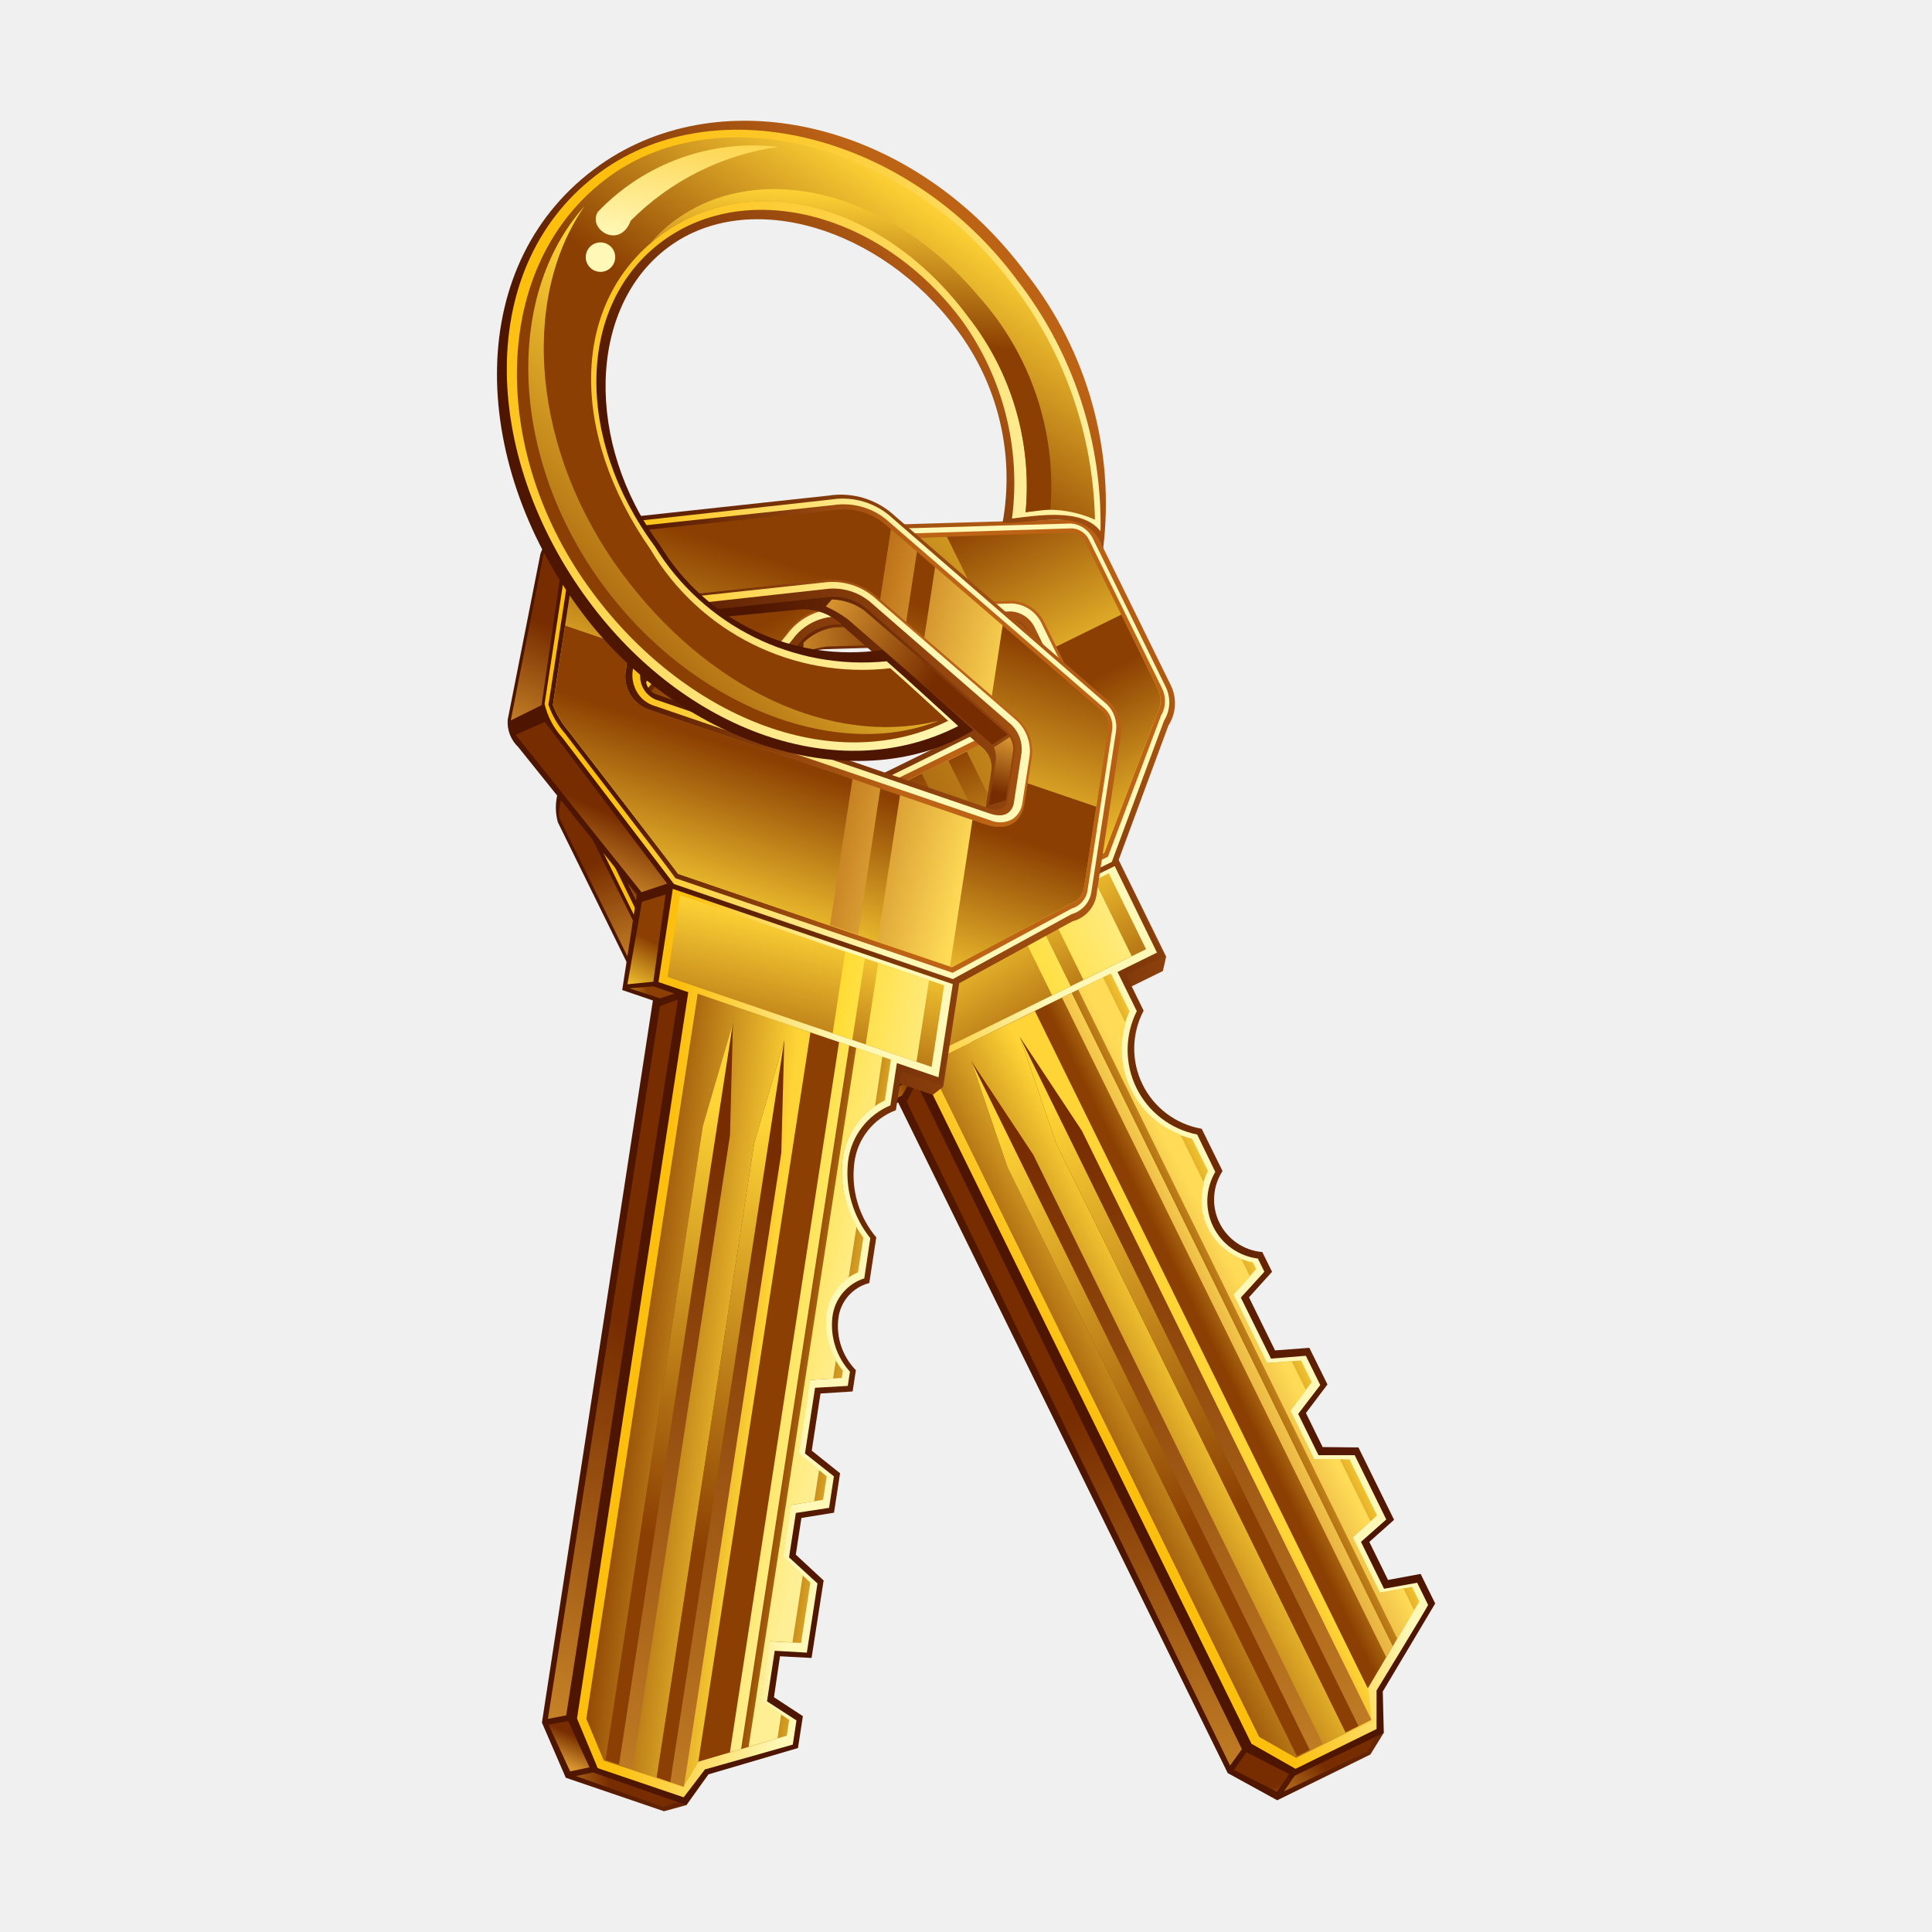
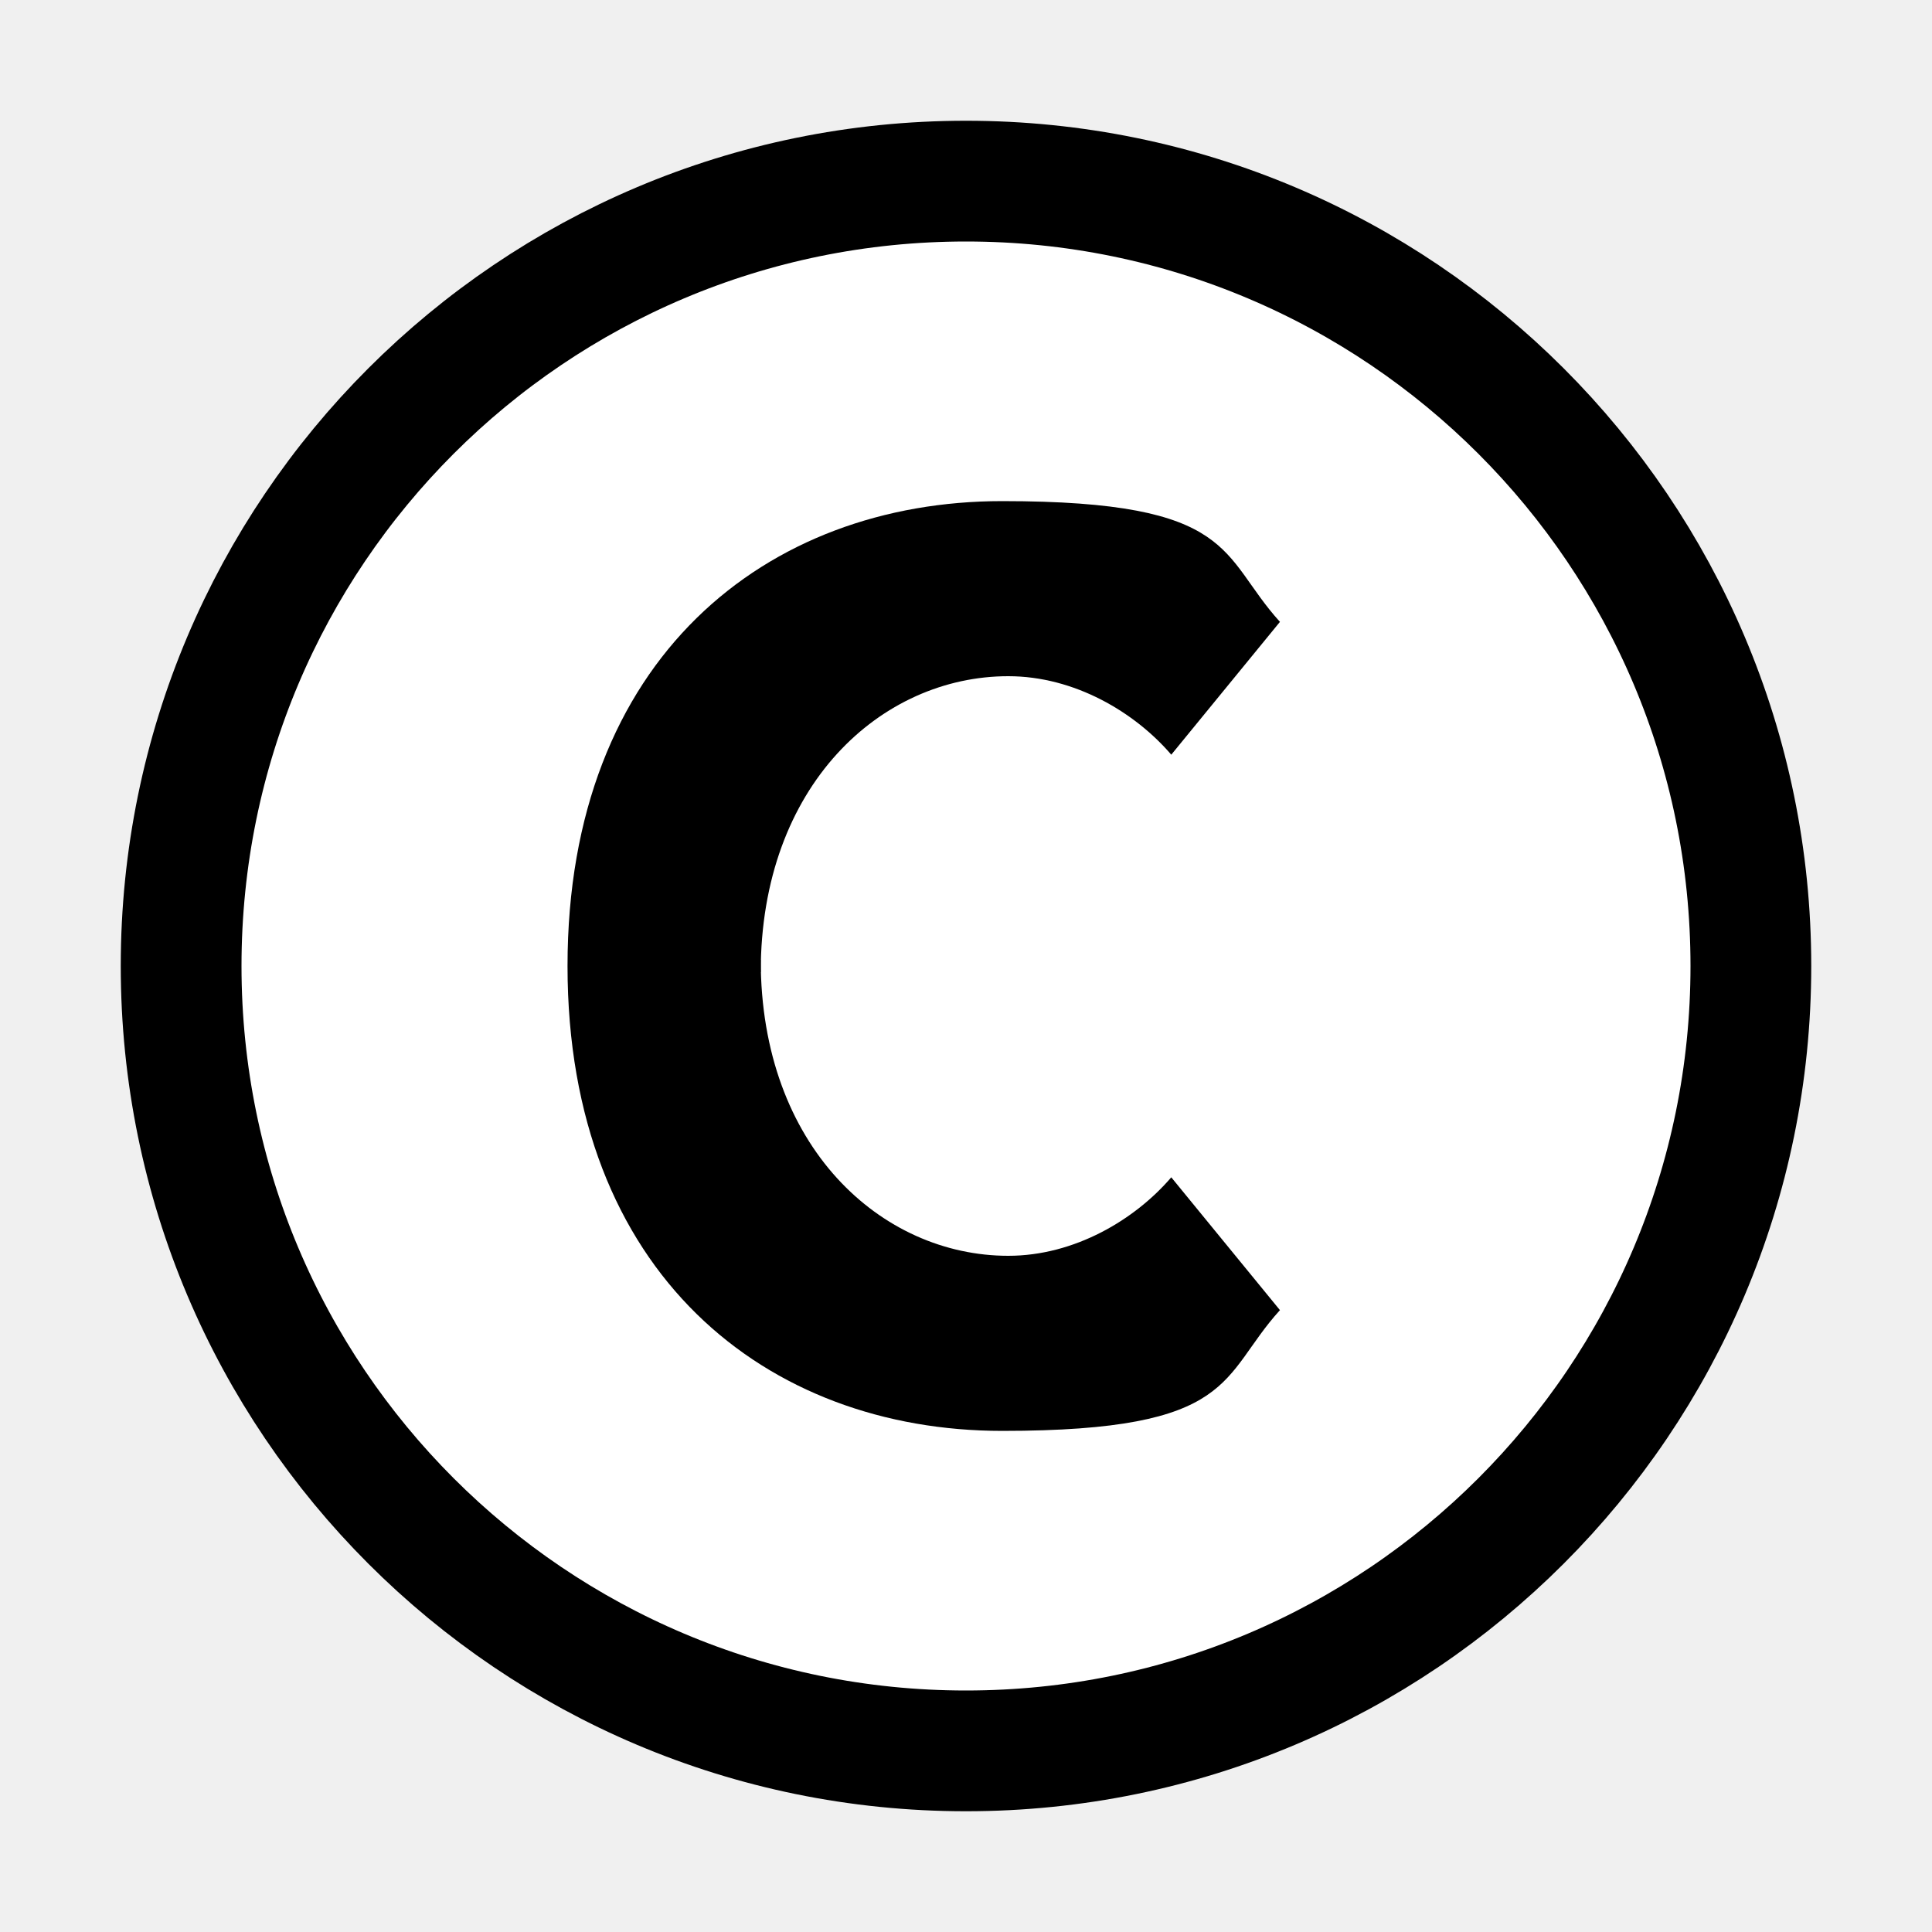
- <svg xmlns="http://www.w3.org/2000/svg" xmlns:xlink="http://www.w3.org/1999/xlink" viewBox="0 0 32 32">
+ <svg xmlns="http://www.w3.org/2000/svg" id="_图层_1" data-name="图层_1" version="1.1" viewBox="0 0 32 32">
  <defs>
-     <linearGradient id="a" x1="-264.845" y1="181.772" x2="-255.586" y2="182.061" gradientTransform="matrix(-0.897, 0.441, 0.441, 0.897, -292.36, -27.561)" gradientUnits="userSpaceOnUse">
-       <stop offset="0" stop-color="#bd6316" />
-       <stop offset="1" stop-color="#4e1500" />
-     </linearGradient>
-     <linearGradient id="b" x1="-263.276" y1="170.205" x2="-256.603" y2="171.772" xlink:href="#a" />
-     <linearGradient id="c" x1="-265.068" y1="175.732" x2="-256.777" y2="178.801" xlink:href="#a" />
-     <linearGradient id="d" x1="-655.014" y1="147.549" x2="-655.555" y2="146.948" gradientTransform="matrix(-0.947, -0.323, -0.323, 0.947, -558.144, -332.613)" gradientUnits="userSpaceOnUse">
-       <stop offset="0" stop-color="#ffd436" />
-       <stop offset="1" stop-color="#8b3f02" />
-     </linearGradient>
-     <linearGradient id="e" x1="-258.899" y1="170.981" x2="-253.843" y2="171.325" gradientTransform="matrix(-0.897, 0.441, 0.441, 0.897, -292.36, -27.561)" gradientUnits="userSpaceOnUse">
-       <stop offset="0" stop-color="#fff8b7" />
-       <stop offset="1" stop-color="#fcbf0e" />
-     </linearGradient>
-     <linearGradient id="f" x1="-258.884" y1="170.975" x2="-253.896" y2="171.314" xlink:href="#a" />
-     <linearGradient id="g" x1="-257.805" y1="172.266" x2="-257.726" y2="168.648" gradientTransform="matrix(-0.897, 0.441, 0.441, 0.897, -292.36, -27.561)" xlink:href="#d" />
-     <linearGradient id="h" x1="-258.935" y1="181.92" x2="-256.173" y2="182.108" xlink:href="#e" />
-     <linearGradient id="i" x1="-274.156" y1="170.544" x2="-274.512" y2="173.778" gradientTransform="matrix(-1, 0, 0, 1, -257.657, -155.509)" xlink:href="#d" />
-     <linearGradient id="j" x1="-645.79" y1="-337.938" x2="-645.121" y2="-334.17" gradientTransform="matrix(-0.615, -0.789, -0.789, 0.615, -644.695, -286.477)" gradientUnits="userSpaceOnUse">
-       <stop offset="0" stop-color="#ffef94" />
-       <stop offset="1" stop-color="#ffd200" />
-     </linearGradient>
-     <linearGradient id="k" x1="-276.128" y1="178.682" x2="-274.754" y2="178.682" gradientTransform="matrix(-0.897, 0.441, 0.441, 0.897, -305.235, -16.952)" xlink:href="#d" />
-     <linearGradient id="l" x1="-274.314" y1="178.887" x2="-271.841" y2="178.987" gradientTransform="matrix(-0.897, 0.441, 0.441, 0.897, -305.235, -16.952)" xlink:href="#d" />
-     <linearGradient id="m" x1="-273.817" y1="189.281" x2="-274.213" y2="174.569" gradientTransform="matrix(-0.897, 0.441, 0.441, 0.897, -305.235, -16.952)" gradientUnits="userSpaceOnUse">
-       <stop offset="0" stop-color="#d89530" />
-       <stop offset="1" stop-color="#772d00" />
-     </linearGradient>
-     <linearGradient id="n" x1="-274.075" y1="174.09" x2="-273.917" y2="181.459" gradientTransform="matrix(-0.897, 0.441, 0.441, 0.897, -305.235, -16.952)" xlink:href="#d" />
-     <linearGradient id="o" x1="-272.919" y1="189.281" x2="-273.315" y2="174.57" xlink:href="#m" />
-     <linearGradient id="p" x1="-273.177" y1="174.071" x2="-273.019" y2="181.44" gradientTransform="matrix(-0.897, 0.441, 0.441, 0.897, -305.235, -16.952)" xlink:href="#d" />
-     <linearGradient id="q" x1="-652.29" y1="-335.227" x2="-651.867" y2="-332.867" gradientTransform="matrix(-0.615, -0.789, -0.789, 0.615, -644.695, -286.477)" gradientUnits="userSpaceOnUse">
-       <stop offset="0" stop-color="#ffdb57" />
-       <stop offset="1" stop-color="#b55c13" />
-     </linearGradient>
-     <linearGradient id="r" x1="-665.076" y1="157.413" x2="-659.751" y2="150.922" gradientTransform="matrix(-0.947, -0.323, -0.323, 0.947, -558.144, -332.613)" xlink:href="#m" />
-     <linearGradient id="s" x1="-665.161" y1="156.114" x2="-664.822" y2="155.701" gradientTransform="matrix(-0.947, -0.323, -0.323, 0.947, -558.144, -332.613)" xlink:href="#m" />
-     <linearGradient id="t" x1="-665.308" y1="156.436" x2="-665.836" y2="155.32" gradientTransform="matrix(-0.947, -0.323, -0.323, 0.947, -558.144, -332.613)" xlink:href="#m" />
-     <linearGradient id="u" x1="-655.442" y1="147.568" x2="-654.817" y2="146.776" xlink:href="#d" />
-     <linearGradient id="v" x1="-253.999" y1="175.1" x2="-254.134" y2="173.736" gradientTransform="matrix(-0.897, 0.441, 0.441, 0.897, -292.36, -27.561)" xlink:href="#m" />
-     <linearGradient id="w" x1="-252.571" y1="173.138" x2="-252.785" y2="170.963" gradientTransform="matrix(-0.897, 0.441, 0.441, 0.897, -292.36, -27.561)" xlink:href="#m" />
-     <linearGradient id="x" x1="-257.206" y1="169.107" x2="-259.174" y2="169.787" gradientTransform="matrix(-0.897, 0.441, 0.441, 0.897, -292.36, -27.561)" xlink:href="#m" />
-     <linearGradient id="y" x1="-260.717" y1="170.284" x2="-260.77" y2="171.228" gradientTransform="matrix(-0.897, 0.441, 0.441, 0.897, -292.36, -27.561)" xlink:href="#m" />
-     <linearGradient id="z" x1="-257.835" y1="174.993" x2="-257.782" y2="171.93" gradientTransform="matrix(-0.897, 0.441, 0.441, 0.897, -292.36, -27.561)" xlink:href="#d" />
-     <linearGradient id="aa" x1="-263.928" y1="171.018" x2="-255.721" y2="171.018" gradientTransform="matrix(-0.897, 0.441, 0.441, 0.897, -292.36, -27.561)" xlink:href="#d" />
-     <linearGradient id="ab" x1="-514.299" y1="-57.926" x2="-505.041" y2="-57.638" gradientTransform="matrix(-0.947, -0.323, -0.148, 0.966, -476.554, -85.464)" xlink:href="#a" />
-     <linearGradient id="ac" x1="-512.744" y1="-69.496" x2="-505.964" y2="-67.904" gradientTransform="matrix(-0.947, -0.323, -0.148, 0.966, -476.554, -85.464)" xlink:href="#a" />
-     <linearGradient id="ad" x1="-514.521" y1="-63.966" x2="-506.23" y2="-60.897" gradientTransform="matrix(-0.947, -0.323, -0.148, 0.966, -476.554, -85.464)" xlink:href="#a" />
-     <linearGradient id="ae" x1="-662.221" y1="-197.167" x2="-662.762" y2="-197.768" gradientTransform="matrix(-0.564, -0.911, -0.774, 0.455, -516.113, -497.612)" xlink:href="#d" />
-     <linearGradient id="af" x1="-508.354" y1="-68.717" x2="-503.297" y2="-68.373" gradientTransform="matrix(-0.947, -0.323, -0.148, 0.966, -476.554, -85.464)" xlink:href="#e" />
-     <linearGradient id="ag" x1="-508.338" y1="-68.723" x2="-503.351" y2="-68.384" gradientTransform="matrix(-0.947, -0.323, -0.148, 0.966, -476.554, -85.464)" xlink:href="#a" />
-     <linearGradient id="ah" x1="-507.26" y1="-67.432" x2="-507.18" y2="-71.05" gradientTransform="matrix(-0.947, -0.323, -0.148, 0.966, -476.554, -85.464)" xlink:href="#d" />
-     <linearGradient id="ai" x1="-508.389" y1="-57.779" x2="-505.627" y2="-57.591" gradientTransform="matrix(-0.947, -0.323, -0.148, 0.966, -476.554, -85.464)" xlink:href="#e" />
-     <linearGradient id="aj" x1="-523.609" y1="-69.153" x2="-523.966" y2="-65.918" gradientTransform="matrix(-0.947, -0.323, -0.148, 0.966, -492.49, -86.99)" xlink:href="#d" />
-     <linearGradient id="ak" x1="-645.333" y1="-334.169" x2="-642.973" y2="-332.091" xlink:href="#j" />
-     <linearGradient id="al" x1="-525.581" y1="-61.015" x2="-524.207" y2="-61.015" gradientTransform="matrix(-0.947, -0.323, -0.148, 0.966, -492.49, -86.99)" xlink:href="#d" />
-     <linearGradient id="am" x1="-523.768" y1="-60.81" x2="-521.294" y2="-60.71" gradientTransform="matrix(-0.947, -0.323, -0.148, 0.966, -492.49, -86.99)" xlink:href="#d" />
-     <linearGradient id="an" x1="-523.27" y1="-50.416" x2="-523.666" y2="-65.127" gradientTransform="matrix(-0.947, -0.323, -0.148, 0.966, -492.49, -86.99)" xlink:href="#m" />
-     <linearGradient id="ao" x1="-523.528" y1="-65.606" x2="-523.37" y2="-58.238" gradientTransform="matrix(-0.947, -0.323, -0.148, 0.966, -492.49, -86.99)" xlink:href="#d" />
-     <linearGradient id="ap" x1="-522.372" y1="-50.416" x2="-522.768" y2="-65.127" gradientTransform="matrix(-0.947, -0.323, -0.148, 0.966, -492.49, -86.99)" xlink:href="#m" />
-     <linearGradient id="aq" x1="-522.631" y1="-65.626" x2="-522.472" y2="-58.257" gradientTransform="matrix(-0.947, -0.323, -0.148, 0.966, -492.49, -86.99)" xlink:href="#d" />
-     <linearGradient id="ar" x1="-649.116" y1="-328.591" x2="-646.827" y2="-326.795" xlink:href="#j" />
-     <linearGradient id="as" x1="-672.284" y1="-187.303" x2="-666.958" y2="-193.795" gradientTransform="matrix(-0.564, -0.911, -0.774, 0.455, -516.113, -497.612)" xlink:href="#m" />
-     <linearGradient id="at" x1="-672.369" y1="-188.603" x2="-672.03" y2="-189.016" gradientTransform="matrix(-0.564, -0.911, -0.774, 0.455, -516.113, -497.612)" xlink:href="#m" />
-     <linearGradient id="au" x1="-672.516" y1="-188.281" x2="-673.044" y2="-189.397" gradientTransform="matrix(-0.564, -0.911, -0.774, 0.455, -516.113, -497.612)" xlink:href="#m" />
-     <linearGradient id="av" x1="-662.648" y1="-197.148" x2="-662.023" y2="-197.94" gradientTransform="matrix(-0.564, -0.911, -0.774, 0.455, -516.113, -497.612)" xlink:href="#d" />
-     <linearGradient id="aw" x1="-503.367" y1="-64.607" x2="-503.501" y2="-65.971" gradientTransform="matrix(-0.947, -0.323, -0.148, 0.966, -476.554, -85.464)" xlink:href="#m" />
-     <linearGradient id="ax" x1="-502.006" y1="-66.361" x2="-502.232" y2="-68.654" gradientTransform="matrix(-0.947, -0.323, -0.148, 0.966, -476.554, -85.464)" xlink:href="#m" />
-     <linearGradient id="ay" x1="-506.661" y1="-70.591" x2="-508.629" y2="-69.911" gradientTransform="matrix(-0.947, -0.323, -0.148, 0.966, -476.554, -85.464)" xlink:href="#m" />
-     <linearGradient id="az" x1="-510.172" y1="-69.414" x2="-510.224" y2="-68.47" gradientTransform="matrix(-0.947, -0.323, -0.148, 0.966, -476.554, -85.464)" xlink:href="#m" />
-     <linearGradient id="ba" x1="-507.289" y1="-64.705" x2="-507.236" y2="-67.768" gradientTransform="matrix(-0.947, -0.323, -0.148, 0.966, -476.554, -85.464)" xlink:href="#d" />
-     <linearGradient id="bb" x1="-642.337" y1="-337.231" x2="-640.048" y2="-335.435" gradientTransform="matrix(-0.615, -0.789, -0.789, 0.615, -644.695, -286.477)" gradientUnits="userSpaceOnUse">
-       <stop offset="0" stop-color="#ffdb57" />
-       <stop offset="1" stop-color="#b66512" />
-     </linearGradient>
-     <linearGradient id="bc" x1="-628.479" y1="-215.005" x2="-627.663" y2="-209.203" gradientTransform="matrix(-0.79, -0.614, -0.614, 0.79, -612.222, -211.392)" xlink:href="#a" />
-     <linearGradient id="bd" x1="-633.006" y1="-211.18" x2="-622.552" y2="-211.18" gradientTransform="matrix(-0.79, -0.614, -0.614, 0.79, -612.222, -211.392)" xlink:href="#e" />
-     <linearGradient id="be" x1="-627.491" y1="-215.556" x2="-627.755" y2="-211.648" gradientTransform="matrix(-0.79, -0.614, -0.614, 0.79, -612.222, -211.392)" xlink:href="#d" />
-     <linearGradient id="bf" x1="-627.796" y1="-210.705" x2="-627.057" y2="-205.186" gradientTransform="matrix(-0.79, -0.614, -0.614, 0.79, -612.222, -211.392)" xlink:href="#d" />
-     <linearGradient id="bg" x1="245.815" y1="139.434" x2="245.923" y2="136.367" gradientTransform="translate(-214.883 -165.485) rotate(7.312)" xlink:href="#e" />
-     <linearGradient id="bh" x1="-626.269" y1="-215.112" x2="-627.643" y2="-213.078" gradientTransform="matrix(-0.79, -0.614, -0.614, 0.79, -612.222, -211.392)" xlink:href="#d" />
+     <style>
+       .st0 {
+         fill: #fff;
+       }
+ 
+       .st1 {
+         fill: none;
+         stroke: #000;
+         stroke-miterlimit: 10;
+         stroke-width: 2px;
+       }
+     </style>
  </defs>
-   <polygon points="13.372 16.416 18.385 13.952 19.315 15.845 19.261 16.083 17.213 17.09 22.919 28.701 22.698 29.06 21.155 29.818 20.335 29.368 14.876 18.259 14.394 18.496 13.372 16.416" style="fill:url(#a)" />
-   <path d="M9.24,13.619l1.2,2.44c.072.146.416.252.617.292l2.634.683L18.3,14.766l.867-2.342a.679.679,0,0,0,.036-.674l-1.2-2.44a.546.546,0,0,0-.452-.3l-4.44.136a1.278,1.278,0,0,0-1.018.541l-2.72,3.162A.916.916,0,0,0,9.24,13.619Zm1.932.033a.356.356,0,0,1,.011-.334l1.84-2.215a.829.829,0,0,1,.66-.351l2.877-.088a.355.355,0,0,1,.293.2l.356.725a.242.242,0,0,1-.139.339L11.833,14.5a.224.224,0,0,1-.3-.121Z" style="fill:url(#b)" />
-   <path d="M9.426,13.209l1.2,2.44c.072.146.416.252.617.292l2.7.547.782,1.591L15.1,17.9l5.459,11.109.82.451L22.92,28.7l-.017-.683,0,0,.868-1.458-.241-.49-.54.1-.31-.63.41-.366L22.5,23.974l-.593-.006-.277-.564.357-.473-.3-.607-.568.043-.432-.879.382-.423-.161-.327a.871.871,0,0,1-.659-1.342l-.345-.7a1.347,1.347,0,0,1-.962-1.956l-.29-.591.631-.31-.773-1.546.843-2.277a.68.68,0,0,0,.035-.674l-1.2-2.44a.546.546,0,0,0-.453-.3L13.3,8.733a1.278,1.278,0,0,0-1.018.541l-2.84,3.419A.548.548,0,0,0,9.426,13.209Zm1.932.033a.356.356,0,0,1,.011-.334l1.84-2.215a.828.828,0,0,1,.66-.351l2.877-.088a.354.354,0,0,1,.293.2l.356.725a.242.242,0,0,1-.139.339l-5.238,2.574a.224.224,0,0,1-.3-.121Z" style="fill:url(#c)" />
-   <polygon points="14.47 18.381 14.746 18.063 15.081 17.899 14.942 18.144 14.47 18.381" style="fill:url(#d)" />
-   <path d="M11.259,15.828l2.776.6,4.38-2.152.865-2.339a.576.576,0,0,0,.024-.567L18.1,8.917a.441.441,0,0,0-.367-.246l-4.438.13a1.169,1.169,0,0,0-.938.5L9.52,12.725a.447.447,0,0,0-.011.414l1.206,2.453A1,1,0,0,0,11.259,15.828Zm.354-1.836,0,0-.358-.729a.463.463,0,0,1,.013-.434l0-.008L13.121,10.6a.922.922,0,0,1,.739-.389l2.881-.084a.468.468,0,0,1,.392.257l.358.729c.005.009.19.3-.187.481l-5.244,2.577C11.788,14.3,11.62,14.007,11.613,13.992Z" style="fill:url(#e)" />
-   <path d="M11.246,15.738c.006,0,2.438.51,2.751.591l4.354-2.139c.028-.076.878-2.336.878-2.336a.472.472,0,0,0,.015-.458L18.036,8.938a.337.337,0,0,0-.282-.187L13.3,8.892a1.083,1.083,0,0,0-.864.46L9.573,12.788a.341.341,0,0,0-.008.313l1.206,2.454A1.118,1.118,0,0,0,11.246,15.738Zm.245-1.7-.355-.723a.568.568,0,0,1,.018-.535l0-.008.01-.015,1.865-2.241a1.033,1.033,0,0,1,.824-.43l2.9-.091a.575.575,0,0,1,.492.316l.359.73a.456.456,0,0,1,.027.338.484.484,0,0,1-.265.286l-5.287,2.6a.415.415,0,0,1-.331.025h0A.486.486,0,0,1,11.49,14.042Z" style="fill:url(#f)" />
-   <path d="M11.268,15.663c.009,0,2.53.528,2.722.577l4.3-2.113.878-2.314a.419.419,0,0,0,.01-.4l-1.2-2.436a.282.282,0,0,0-.237-.156l-4.433.149a1.033,1.033,0,0,0-.82.437L10.135,12.23l-.5.595a.285.285,0,0,0,0,.254L10.828,15.5A1.181,1.181,0,0,0,11.268,15.663Zm.14-1.529-.351-.715a.575.575,0,0,1-.011-.56l1.959-2.36a1.082,1.082,0,0,1,.86-.447l2.887-.1a.628.628,0,0,1,.538.341l.356.724a.539.539,0,0,1-.309.773l-5.267,2.588A.482.482,0,0,1,11.408,14.135Z" style="fill:url(#g)" />
-   <path d="M18.463,14.345l.7,1.433-.653.321.319.649a1.428,1.428,0,0,0,1,2.043l.3.619a.958.958,0,0,0,.706,1.436l.107.218-.39.428.5,1.011.577-.047.239.485-.366.478.336.683.6,0,.523,1.065-.419.371.382.777.549-.1.181.368C23.612,26.671,22.8,28,22.8,28v.638l-1.342.659-.729-.414L15.241,17.707l-.467.23-.7-1.433Z" style="fill:url(#h)" />
-   <rect x="14.289" y="15.413" width="4.622" height="1.4" transform="translate(-5.405 8.973) rotate(-26.171)" style="fill:url(#i)" />
-   <path d="M18.128,14.582l-.8.392.617,1.256.8-.392Zm-1.319.648.617,1.256.308-.152-.617-1.256Z" style="fill:url(#j)" />
-   <path d="M18.4,16.123l.308.628a1.523,1.523,0,0,0,1.037,2.11l.263.535a1.052,1.052,0,0,0,.744,1.513l.054.111-.381.423.557,1.134.567-.043.177.36-.357.472.392.8.591.006.456.929-.409.366.45.917.539-.1.12.243L22.634,28l-1.027.5L16.082,17.265Z" style="fill:url(#k)" />
-   <path d="M17.141,16.745l5.528,11.248.046.511-1.247.613-.613-.349L15.372,17.614Z" style="fill:url(#l)" />
-   <polygon points="22.287 28.694 22.714 28.484 17.92 18.73 16.892 17.176 17.494 18.94 22.287 28.694" style="fill:url(#m)" />
-   <polygon points="16.892 17.176 22.5 28.589 22.287 28.694 17.494 18.94 16.892 17.176" style="fill:url(#n)" />
-   <polygon points="21.481 29.09 21.908 28.881 17.114 19.126 16.086 17.572 16.688 19.336 21.481 29.09" style="fill:url(#o)" />
-   <polygon points="16.086 17.572 21.694 28.985 21.481 29.09 16.688 19.336 16.086 17.572" style="fill:url(#p)" />
-   <path d="M18.27,16.189l-.411.2,5.285,10.755.279-.47-.181-.369-.386.072-.45-.917L22.7,25.2l-.508-1.034-.424,0-.392-.8.256-.338-.237-.482-.407.031-.557-1.134.273-.3-.143-.291a1.038,1.038,0,0,1-.619-1.259l-.391-.8a1.505,1.505,0,0,1-.906-1.844Zm-.68.334,5.371,10.929.108-.182L17.75,16.445Z" style="fill:url(#q)" />
-   <polygon points="15.018 18.247 20.374 29.244 20.57 28.971 15.179 17.939 15.018 18.247" style="fill:url(#r)" />
-   <polygon points="20.436 29.315 20.647 29.024 21.352 29.385 21.149 29.679 20.436 29.315" style="fill:url(#s)" />
-   <polygon points="21.446 29.41 21.267 29.67 22.649 29.011 22.78 28.77 21.446 29.41" style="fill:url(#t)" />
-   <polygon points="14.029 16.673 13.804 17.061 14.405 18.354 14.702 18 14.029 16.673" style="fill:url(#u)" />
-   <polygon points="13.946 16.506 13.707 16.938 10.763 16.177 10.887 15.832 13.946 16.506" style="fill:url(#v)" />
-   <path d="M9.359,13s-.145.444-.087.563l1.212,2.465.2-.384Z" style="fill:url(#w)" />
-   <path d="M16.683,10.624l.1-.327-2.963.095a.914.914,0,0,0-.51.251l-.007.165a1.871,1.871,0,0,1,.394-.1Z" style="fill:url(#x)" />
-   <path d="M16.83,10.309a.329.329,0,0,1,.17.137c.047.095.358.714.382.762l-.164.279-.341-.693c-.023-.047-.108-.145-.147-.149Z" style="fill:url(#y)" />
-   <path d="M11.237,13.786l.171.348a.482.482,0,0,0,.661.248l5.267-2.588a.539.539,0,0,0,.309-.773l-.153-.31,1.08-.531.606,1.232a.419.419,0,0,1-.01.4l-.878,2.314-4.3,2.113c-.191-.049-2.713-.575-2.722-.577a1.181,1.181,0,0,1-.439-.16l-.6-1.222Z" style="fill:url(#z)" />
-   <path d="M13.377,8.968l.532,1.084.539-.018L13.916,8.95Zm2.306-.077-1.395.047.533,1.084,1.4-.046Zm1.471,2.994-1.142.561,1.106,2.25,1.142-.561Zm-1.447.711-.441.217,1.106,2.251.441-.217Z" style="fill:url(#aa)" />
-   <polygon points="10.65 14.159 15.937 15.962 15.623 18 15.45 18.134 13.29 17.397 11.369 29.898 10.998 30 9.371 29.445 8.976 28.532 10.814 16.571 10.306 16.398 10.65 14.159" style="fill:url(#ab)" />
-   <path d="M8.951,9.175l-.542,2.747a.567.567,0,0,0,.175.452l1.976,2.461,4.866,1.659,1.969-1.077a.535.535,0,0,0,.4-.463l.4-2.627a.659.659,0,0,0-.188-.544L14.453,8.7a1.313,1.313,0,0,0-1.1-.337l-3.874.345A.707.707,0,0,0,8.951,9.175Zm1.5,1.407a.281.281,0,0,1,.192-.234l2.633-.256a.928.928,0,0,1,.724.315l2.3,2a.426.426,0,0,1,.121.352l-.1.651s-.027.237-.3.146L10.5,11.667a.269.269,0,0,1-.172-.305Z" style="fill:url(#ac)" />
-   <path d="M9.322,9.01l-.4,2.627c-.024.157.188.481.324.653l1.817,2.33L10.8,16.334l.392.134L9.349,28.427l.395.914,1.627.555.363-.507v0l1.483-.436.081-.528-.479-.314.1-.678.523.028.2-1.283-.461-.428.093-.608.54-.087.1-.653-.469-.375.145-.946.532-.034.054-.352a1.047,1.047,0,0,1-.29-.859.688.688,0,0,1,.512-.585l.116-.756a1.6,1.6,0,0,1-.364-1.232,1.07,1.07,0,0,1,.688-.874l.1-.636.666.227.246-1.674,1.915-1.047a.535.535,0,0,0,.4-.463l.4-2.627a.657.657,0,0,0-.188-.544l-3.556-3.08a1.313,1.313,0,0,0-1.1-.336l-4.109.445A.434.434,0,0,0,9.322,9.01Zm1.5,1.407a.281.281,0,0,1,.192-.234l2.663-.289a.852.852,0,0,1,.711.218l2.3,2a.427.427,0,0,1,.122.352l-.12.781s-.027.237-.3.146L10.871,11.5A.269.269,0,0,1,10.7,11.2Z" style="fill:url(#ad)" />
-   <polygon points="10.428 16.37 10.82 16.337 11.173 16.457 10.929 16.535 10.428 16.37" style="fill:url(#ae)" />
-   <path d="M9.317,12.221l1.846,2.421,4.619,1.575,1.967-1.076a.454.454,0,0,0,.331-.393l.406-2.641a.53.53,0,0,0-.152-.441L14.782,8.583a1.207,1.207,0,0,0-1.011-.31l-4.109.453a.354.354,0,0,0-.237.292L9.02,11.659A1.261,1.261,0,0,0,9.317,12.221Zm1.289-1.077v0l.121-.785a.367.367,0,0,1,.25-.305l.008,0,2.675-.295a.953.953,0,0,1,.794.247l2.3,2a.563.563,0,0,1,.166.467l-.121.785c0,.01-.014.35-.411.215l-5.53-1.886A.423.423,0,0,1,10.606,11.144Z" style="fill:url(#af)" />
-   <path d="M9.356,12.146c0,.005,1.63,2.115,1.831,2.4l4.591,1.566,1.974-1.065a.372.372,0,0,0,.264-.321l.406-2.646a.405.405,0,0,0-.118-.338L14.733,8.651a1.117,1.117,0,0,0-.931-.285L9.669,8.81a.271.271,0,0,0-.179.221l-.406,2.642A1.421,1.421,0,0,0,9.356,12.146Zm1.126-1.054.12-.778a.451.451,0,0,1,.309-.375l.008,0,.016,0,2.7-.29a1.07,1.07,0,0,1,.883.278l2.324,2.01a.694.694,0,0,1,.212.581l-.121.786a.38.38,0,0,1-.165.265.417.417,0,0,1-.365.018l-5.576-1.9a.5.5,0,0,1-.273-.219h0A.55.55,0,0,1,10.482,11.091Z" style="fill:url(#ag)" />
-   <path d="M9.415,12.108c.006.008,1.693,2.194,1.816,2.366l4.535,1.546,1.963-1.048a.33.33,0,0,0,.228-.282l.4-2.623a.339.339,0,0,0-.1-.283L14.7,8.719a1.066,1.066,0,0,0-.884-.271l-3.4.359L9.7,8.883a.226.226,0,0,0-.142.183s-.4,2.594-.4,2.611A1.506,1.506,0,0,0,9.415,12.108Zm.952-1.007.118-.77a.463.463,0,0,1,.3-.414l2.836-.308a1.12,1.12,0,0,1,.921.292l2.316,2a.758.758,0,0,1,.234.632s-.1.633-.12.779c-.034.219-.191.5-.668.339l-5.555-1.894A.584.584,0,0,1,10.366,11.1Z" style="fill:url(#ah)" />
-   <path d="M15.781,16.3l-.237,1.543-.689-.235-.107.7a1.158,1.158,0,0,0-.7.917,1.723,1.723,0,0,0,.367,1.283l-.1.666a.765.765,0,0,0-.527.634,1.154,1.154,0,0,0,.29.912l-.036.235-.542.031-.167,1.088.479.379-.08.522-.55.084-.113.736.471.432-.176,1.146-.532-.031-.128.837.488.317-.061.4c-.09.027-1.455.411-1.455.411l-.352.462L9.9,29.286l-.343-.822L11.4,16.434l-.493-.168.237-1.543Z" style="fill:url(#ai)" />
-   <polygon points="11.056 16.181 15.43 17.672 15.638 16.32 11.264 14.828 11.056 16.181" style="fill:url(#aj)" />
-   <path d="M15.388,16.234l-.842-.287L14.339,17.3l.841.287ZM14,15.76l-.208,1.353.325.111.208-1.353Z" style="fill:url(#ak)" />
-   <path d="M14.756,17.55l-.1.676a1.251,1.251,0,0,0-.7.957A1.845,1.845,0,0,0,14.3,20.5l-.089.576a.844.844,0,0,0-.525.678,1.256,1.256,0,0,0,.275.95l-.018.119-.531.034-.188,1.221.469.375-.06.388-.539.087-.132.858.46.427-.154,1-.522-.028-.152.987.478.314-.04.262-1.506.443-1.083-.369,1.86-12.1Z" style="fill:url(#al)" />
-   <path d="M13.423,17.1,11.563,29.2l-.246.4L10,29.16l-.289-.692,1.845-12.009Z" style="fill:url(#am)" />
-   <polygon points="10.877 29.44 11.327 29.594 12.941 19.093 12.99 17.23 12.491 18.939 10.877 29.44" style="fill:url(#an)" />
-   <polygon points="12.99 17.23 11.102 29.517 10.877 29.44 12.491 18.939 12.99 17.23" style="fill:url(#ao)" />
-   <polygon points="10.028 29.151 10.477 29.304 12.091 18.803 12.14 16.94 11.641 18.65 10.028 29.151" style="fill:url(#ap)" />
-   <polygon points="12.14 16.94 10.253 29.227 10.028 29.151 11.641 18.65 12.14 16.94" style="fill:url(#aq)" />
-   <path d="M14.615,17.5l-.433-.148L12.4,28.932l.478-.14.061-.4L12.6,28.17l.152-.987.374.02.171-1.113-.33-.306.132-.858.387-.062.08-.519-.336-.268.188-1.221.381-.024.048-.314a1.2,1.2,0,0,1-.154-.766.85.85,0,0,1,.363-.59l.132-.856a1.79,1.79,0,0,1-.231-1.123,1.261,1.261,0,0,1,.536-.861Zm-.717-.244L12.09,29.024l.185-.054,1.791-11.655Z" style="fill:url(#ar)" />
-   <polygon points="10.932 16.665 9.075 28.47 9.378 28.412 11.228 16.557 10.932 16.665" style="fill:url(#as)" />
-   <polygon points="9.085 28.566 9.41 28.506 9.764 29.272 9.443 29.34 9.085 28.566" style="fill:url(#at)" />
-   <polygon points="9.823 29.357 9.54 29.417 10.987 29.93 11.222 29.849 9.823 29.357" style="fill:url(#au)" />
-   <polygon points="11.024 14.816 10.633 14.936 10.392 16.303 10.821 16.26 11.024 14.816" style="fill:url(#av)" />
-   <polygon points="11.05 14.636 10.625 14.777 8.541 12.171 9.024 11.957 11.05 14.636" style="fill:url(#aw)" />
-   <path d="M9.384,8.813s-.358.218-.378.346L8.46,11.932l.51-.253Z" style="fill:url(#ax)" />
-   <path d="M16.435,12.332l.256-.168-2.375-2.052a.962.962,0,0,0-.538-.183l-.1.115a2.143,2.143,0,0,1,.362.211Z" style="fill:url(#ay)" />
-   <path d="M16.724,12.208a.393.393,0,0,1,.058.221c-.016.1-.112.774-.12.825l-.283.085s.107-.7.115-.747a.4.4,0,0,0-.033-.213Z" style="fill:url(#az)" />
-   <path d="M10.424,10.725l-.058.375a.584.584,0,0,0,.381.653L16.3,13.647c.478.163.634-.12.668-.339l.051-.334,1.139.388-.2,1.327a.33.33,0,0,1-.228.282l-1.963,1.048-4.535-1.546c-.123-.173-1.81-2.359-1.816-2.366a1.506,1.506,0,0,1-.257-.43l.2-1.315Z" style="fill:url(#ba)" />
-   <path d="M14.756,8.764l-.179,1.166.432.373.179-1.167Zm1.851,1.595-1.119-.965-.179,1.167,1.119.965Zm-.5,3.223-1.2-.411-.372,2.423,1.2.411Zm-1.526-.52L14.12,12.9l-.372,2.423.465.159Z" style="fill:url(#bb)" />
-   <path d="M9.936,2.733c2.042-1.441,5.206-.715,7.065,1.8A6.169,6.169,0,0,1,18.27,9.1c-.219-.73-1.023-.427-1.664-.441a4.11,4.11,0,0,0-.763-3.207C14.6,3.778,12.41,3.1,11.07,4.094s-1.382,3.253-.143,4.929a3.68,3.68,0,0,0,3.69,1.742c.521.444,1,.871,1.507,1.329-1.84,1.134-4.8.334-6.51-1.982C7.754,7.6,7.684,4.323,9.936,2.733Z" style="fill:url(#bc)" />
-   <path d="M9.956,2.841c1.939-1.405,5.111-.606,6.892,1.8A6.587,6.587,0,0,1,18.228,8.8c-.293-.387-1.035-.264-1.466-.211a4.6,4.6,0,0,0-.823-3.272c-1.317-1.78-3.546-2.373-4.97-1.32s-1.442,3.27-.125,5.051a4.034,4.034,0,0,0,3.842,1.905c.4.35.79.715,1.185,1.073-1.982,1.012-4.528.084-6.123-2.073C7.966,7.545,7.851,4.366,9.956,2.841Z" style="fill:url(#bd)" />
-   <path d="M10.1,2.918c1.855-1.345,4.971-.5,6.675,1.8a6.635,6.635,0,0,1,1.361,3.89,1.872,1.872,0,0,0-1.148-.126,4.555,4.555,0,0,0-.946-3.23c-1.394-1.885-3.6-2.472-5.1-1.357s-1.511,3.279-.171,5.2a4.075,4.075,0,0,0,3.976,1.973c.323.285.639.58.957.871-1.939.959-4.394-.1-5.893-2.131C8.1,7.511,8.1,4.363,10.1,2.918Z" style="fill:url(#be)" />
-   <path d="M9.684,3.412C8.6,4.969,8.825,7.5,10.3,9.494c1.413,1.911,3.466,2.885,5.249,2.443-1.694.674-4.074-.233-5.554-2.235C8.455,7.621,8.335,4.919,9.684,3.412Z" style="fill:url(#bf)" />
-   <path d="M9.9,3.511c-.171.291.366.627.547.144a4.29,4.29,0,0,1,2.442-1.222A3.558,3.558,0,0,0,9.9,3.511Zm.077.506a.244.244,0,1,0,.211.273A.243.243,0,0,0,9.975,4.017Z" style="fill:url(#bg)" />
-   <path d="M11.035,3.763c1.4-1.181,3.664-.647,5.163,1.132a4.723,4.723,0,0,1,1.2,3.542c-.136.014-.273.03-.411.048a4.555,4.555,0,0,0-.946-3.23c-1.394-1.885-3.6-2.472-5.1-1.357-.071.053-.136.11-.2.167A2.672,2.672,0,0,1,11.035,3.763Z" style="fill:url(#bh)" />
+   <circle class="st0" cx="16" cy="16" r="13" />
+   <circle class="st1" cx="16" cy="16" r="13" />
+   <g>
+     <path d="M9.4,16c0,5.1,3.3,7.7,7.2,7.7s3.6-.9,4.6-2l-1.8-2.2c-.6.7-1.6,1.3-2.7,1.3-2.1,0-4.1-1.8-4.1-4.9" />
+     <path d="M9.4,16c0-5.1,3.3-7.7,7.2-7.7s3.6.9,4.6,2l-1.8,2.2c-.6-.7-1.6-1.3-2.7-1.3-2.1,0-4.1,1.8-4.1,4.9" />
+   </g>
</svg>
